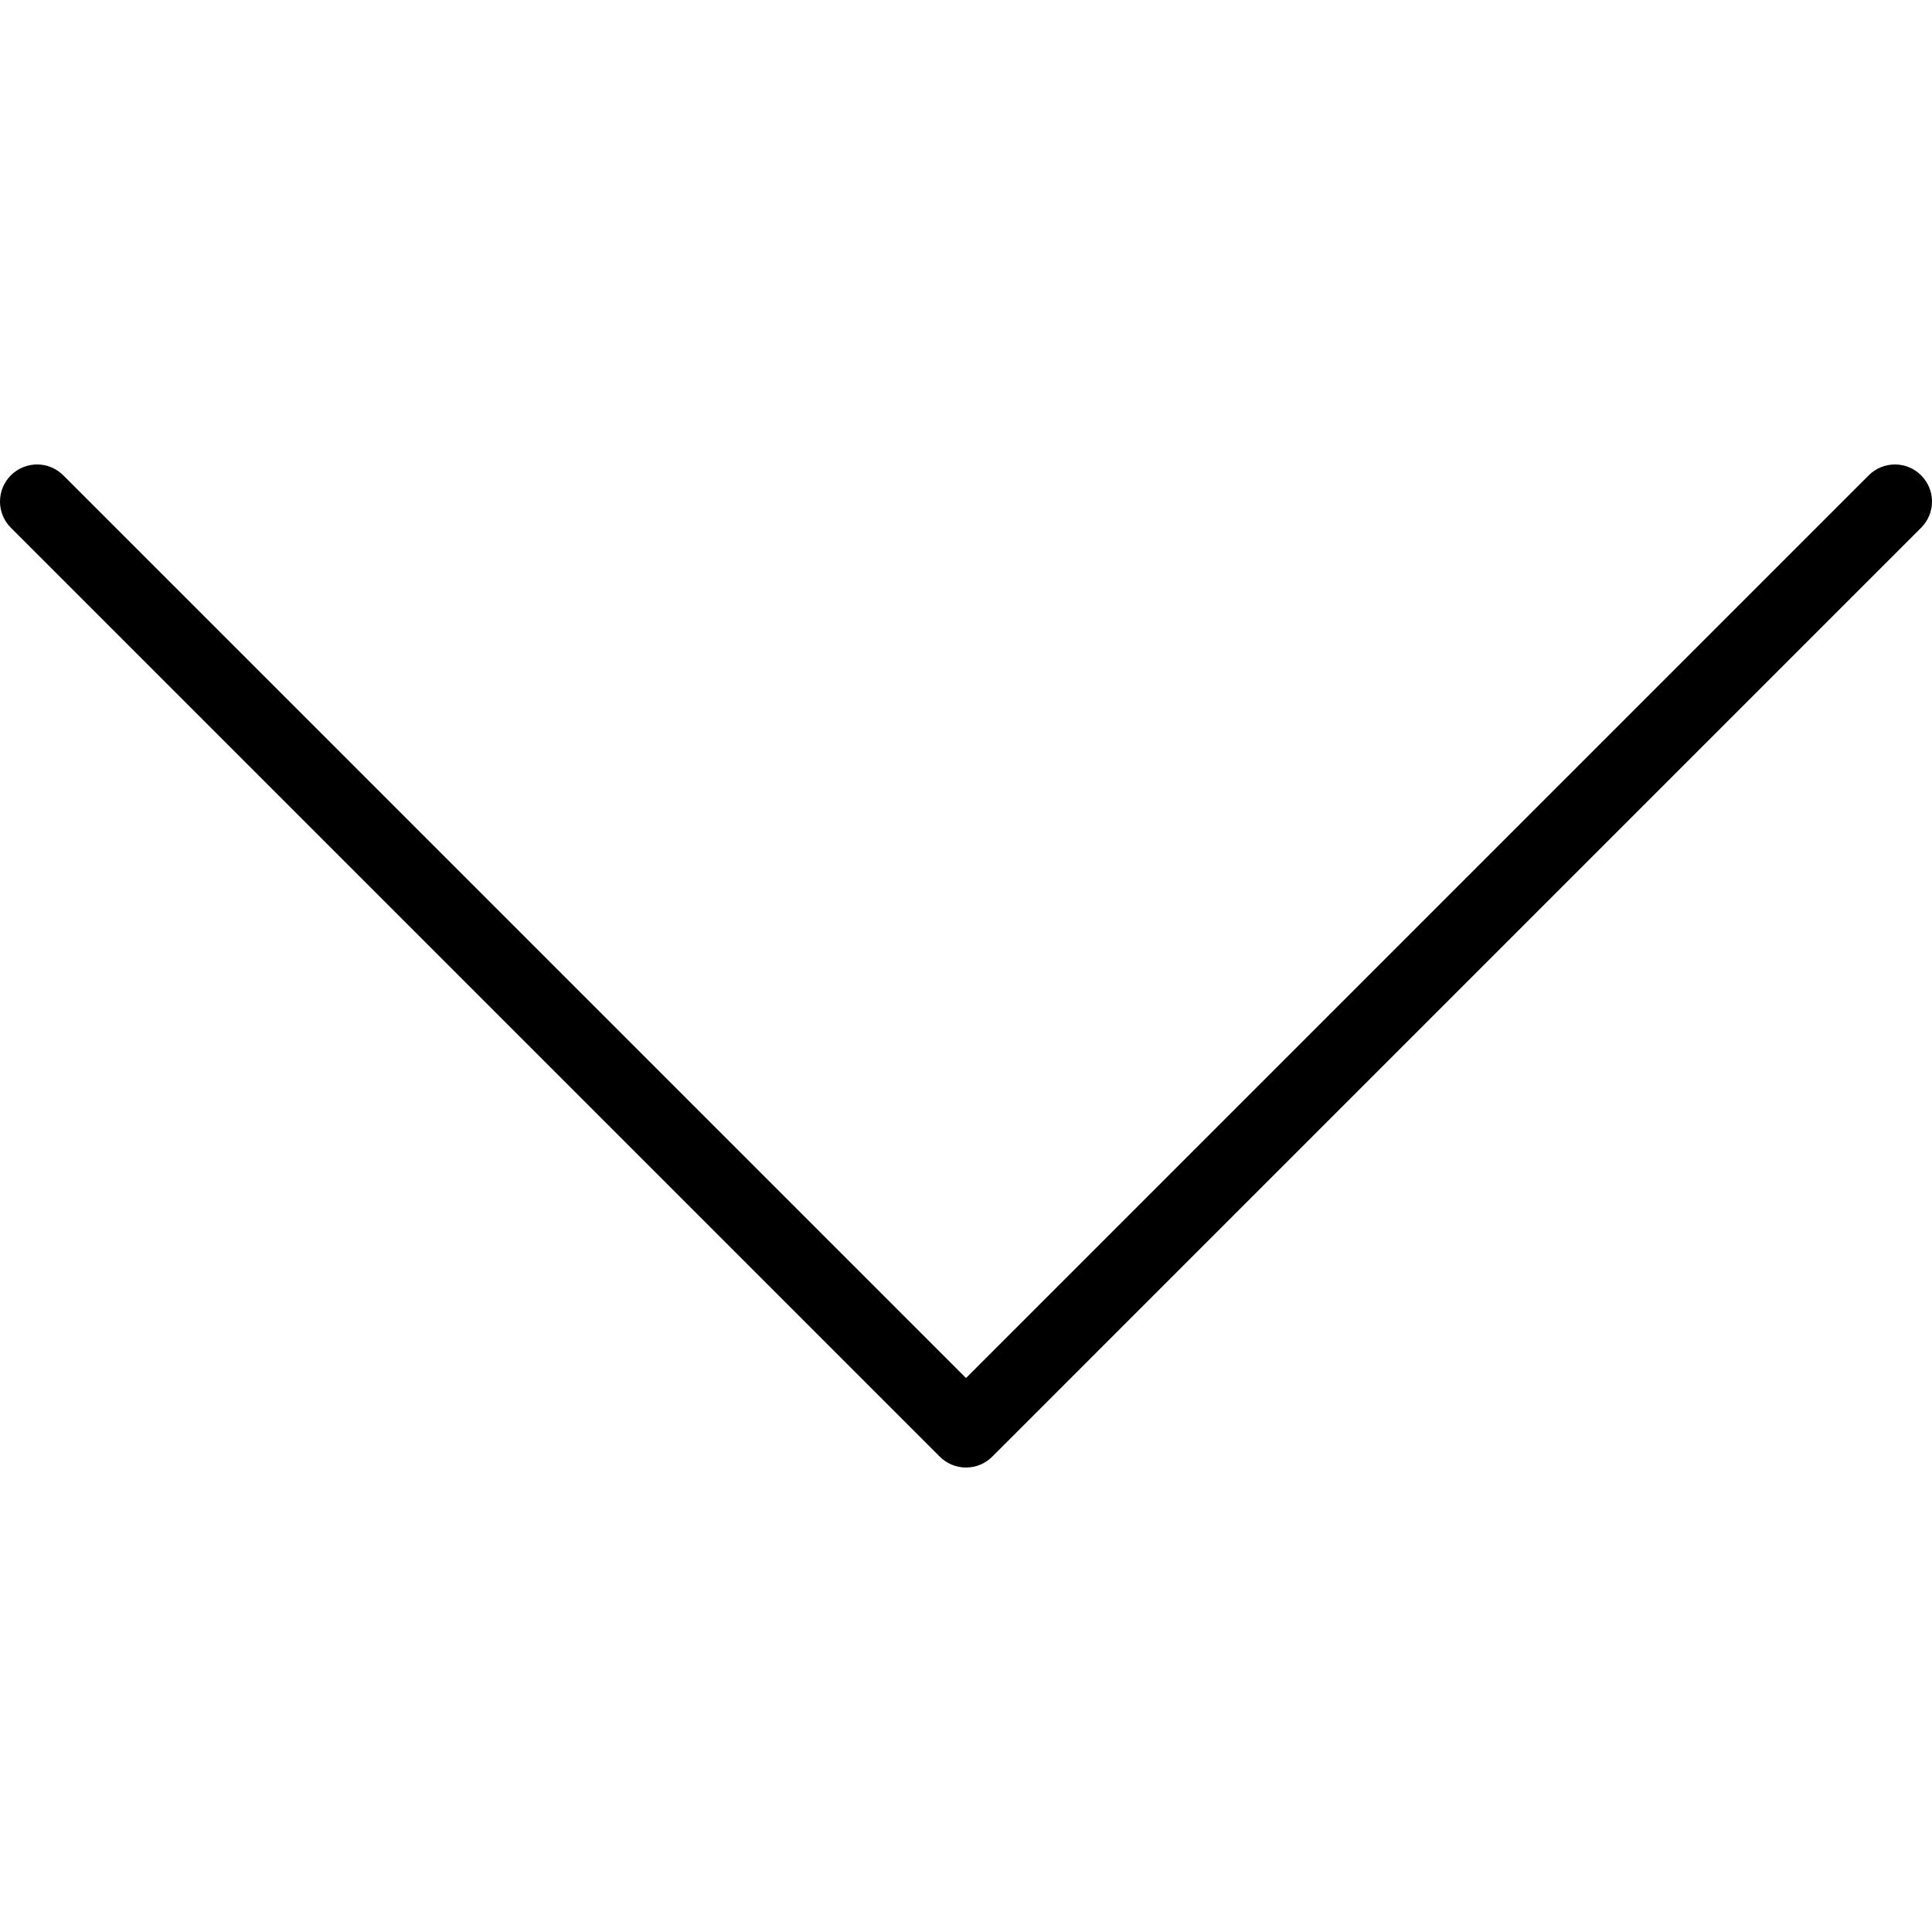
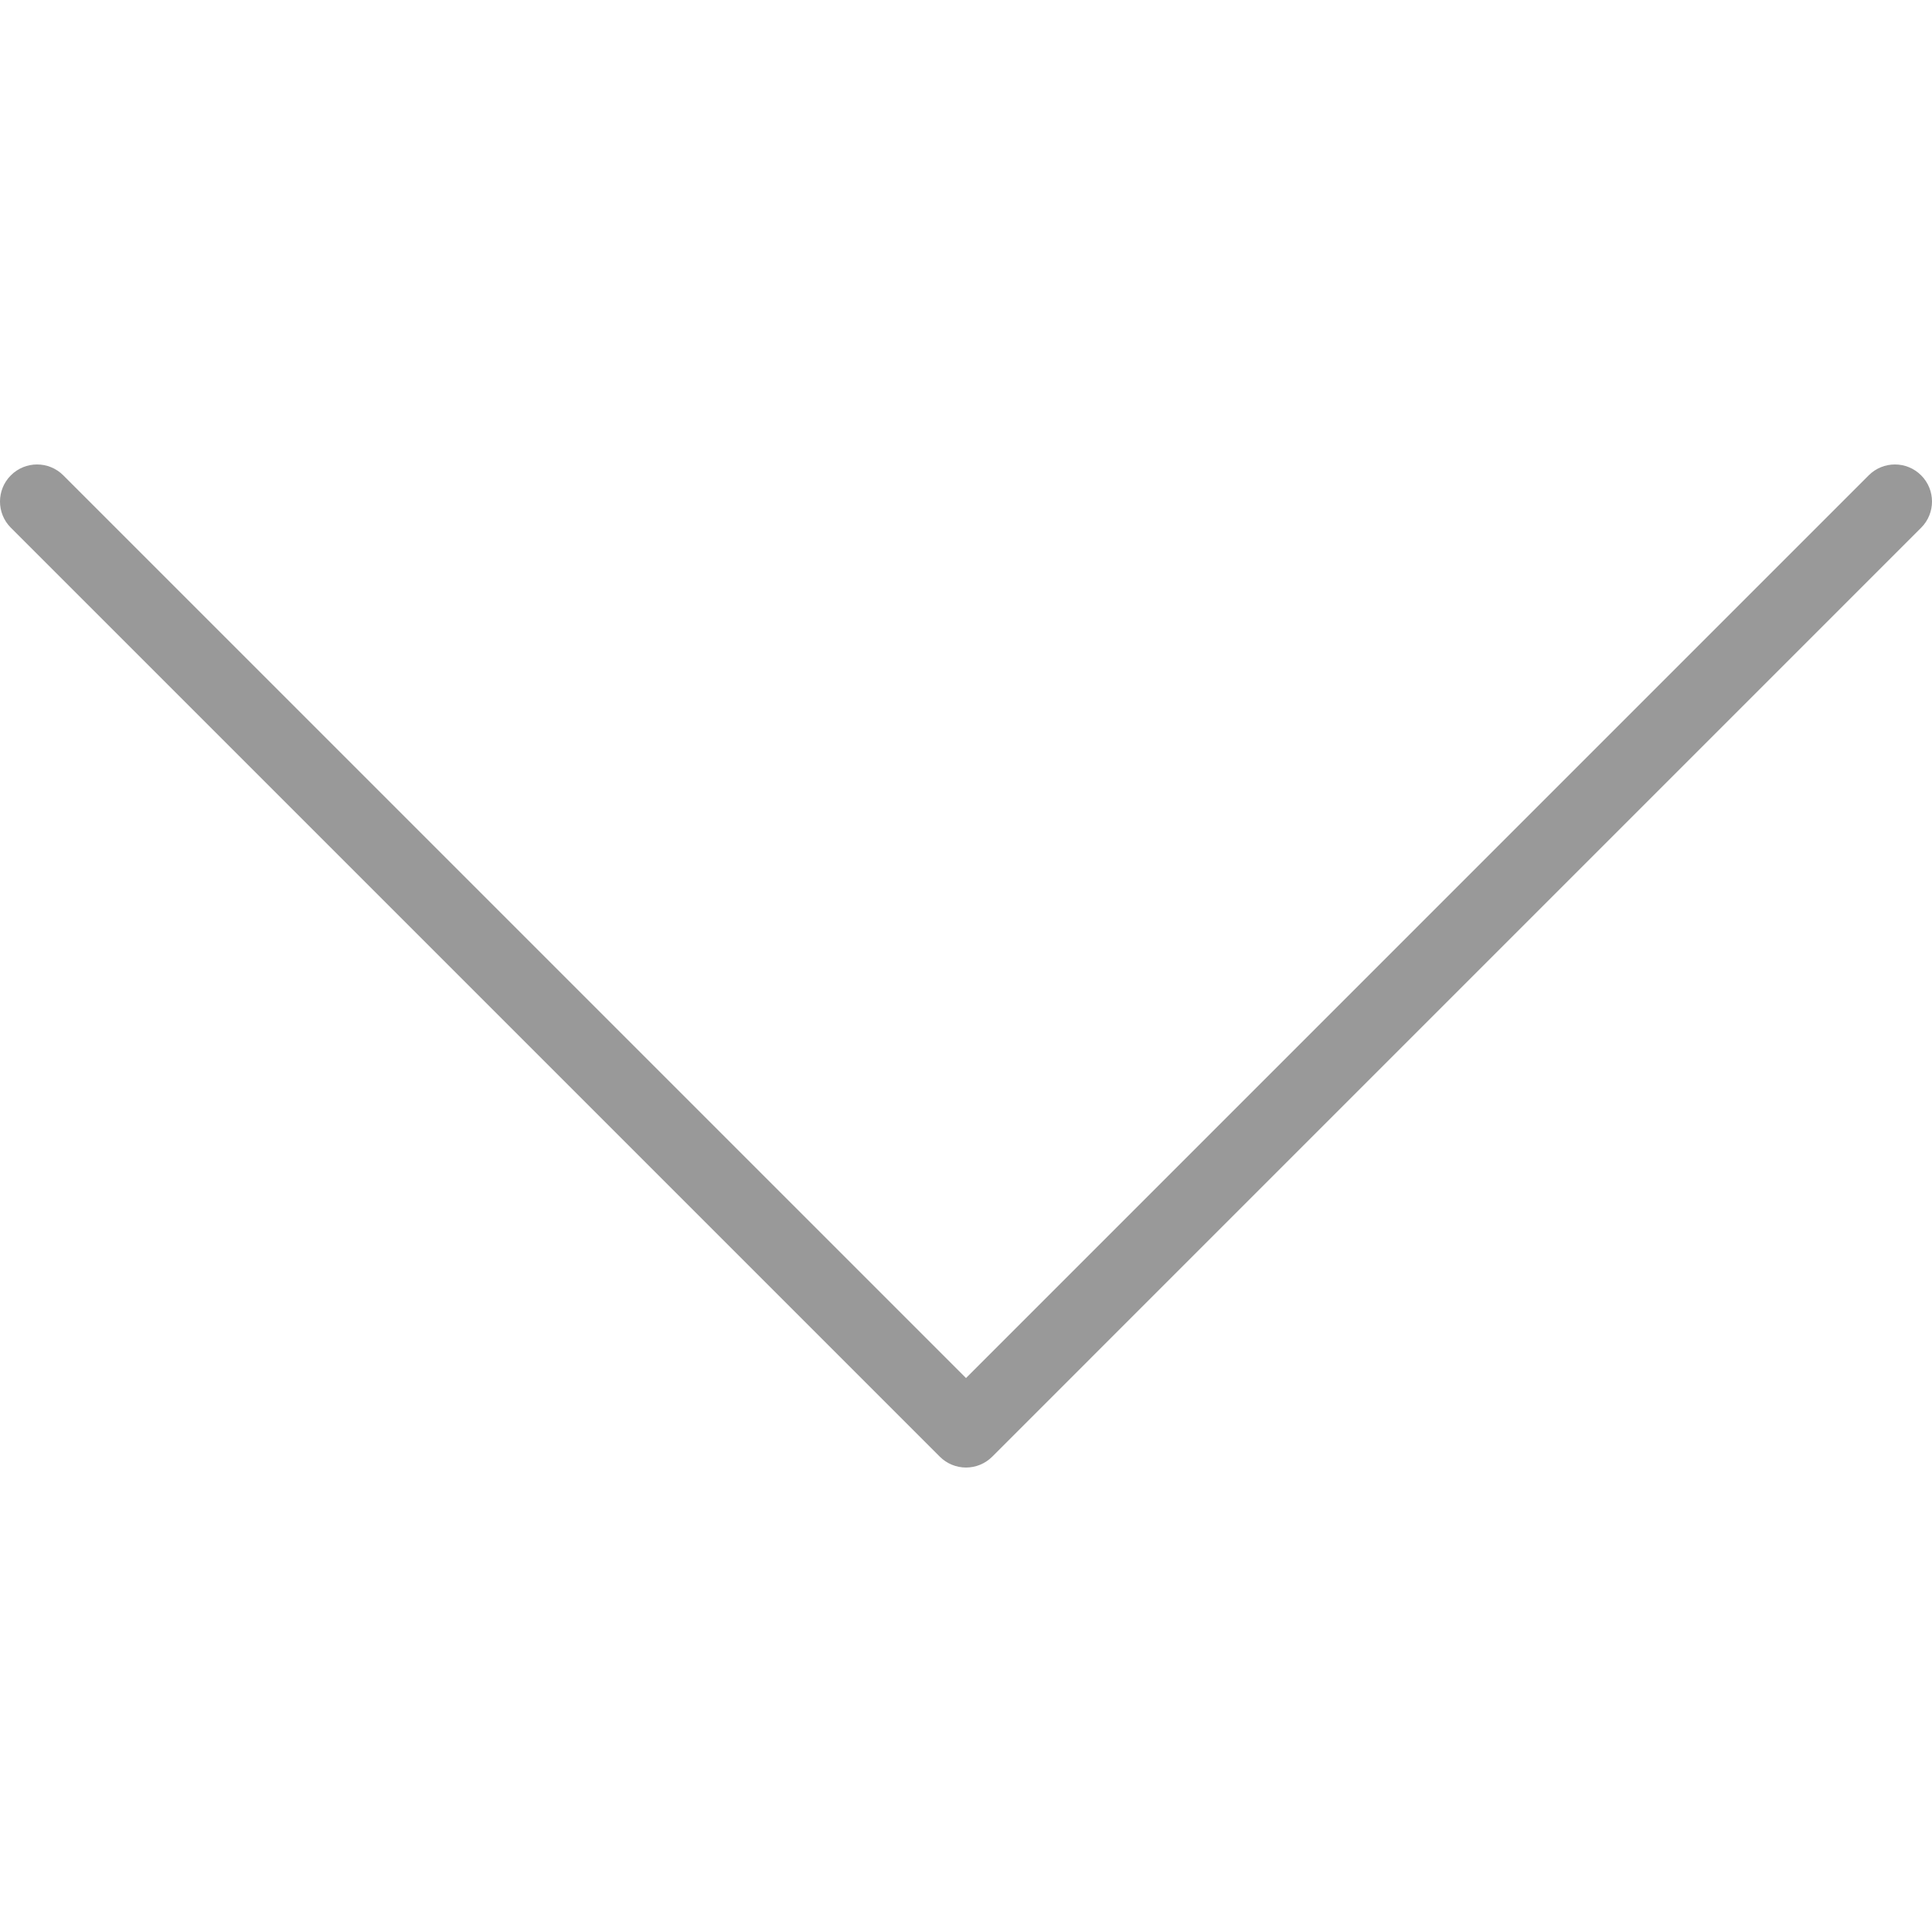
<svg xmlns="http://www.w3.org/2000/svg" version="1.1" id="Layer_1" x="0px" y="0px" viewBox="0 0 512 512" style="enable-background:new 0 0 512 512;" xml:space="preserve">
  <g>
    <g>
-       <path d="M509.121,125.966c-3.838-3.838-10.055-3.838-13.893,0L256.005,365.194L16.771,125.966c-3.838-3.838-10.055-3.838-13.893,0    c-3.838,3.838-3.838,10.055,0,13.893l246.18,246.175c1.842,1.842,4.337,2.878,6.947,2.878c2.61,0,5.104-1.036,6.946-2.878    l246.17-246.175C512.959,136.021,512.959,129.804,509.121,125.966z" />
+       <path fill="#999" d="M509.121,125.966c-3.838-3.838-10.055-3.838-13.893,0L256.005,365.194L16.771,125.966c-3.838-3.838-10.055-3.838-13.893,0    c-3.838,3.838-3.838,10.055,0,13.893l246.18,246.175c1.842,1.842,4.337,2.878,6.947,2.878c2.61,0,5.104-1.036,6.946-2.878    l246.17-246.175C512.959,136.021,512.959,129.804,509.121,125.966z" />
    </g>
  </g>
</svg>
